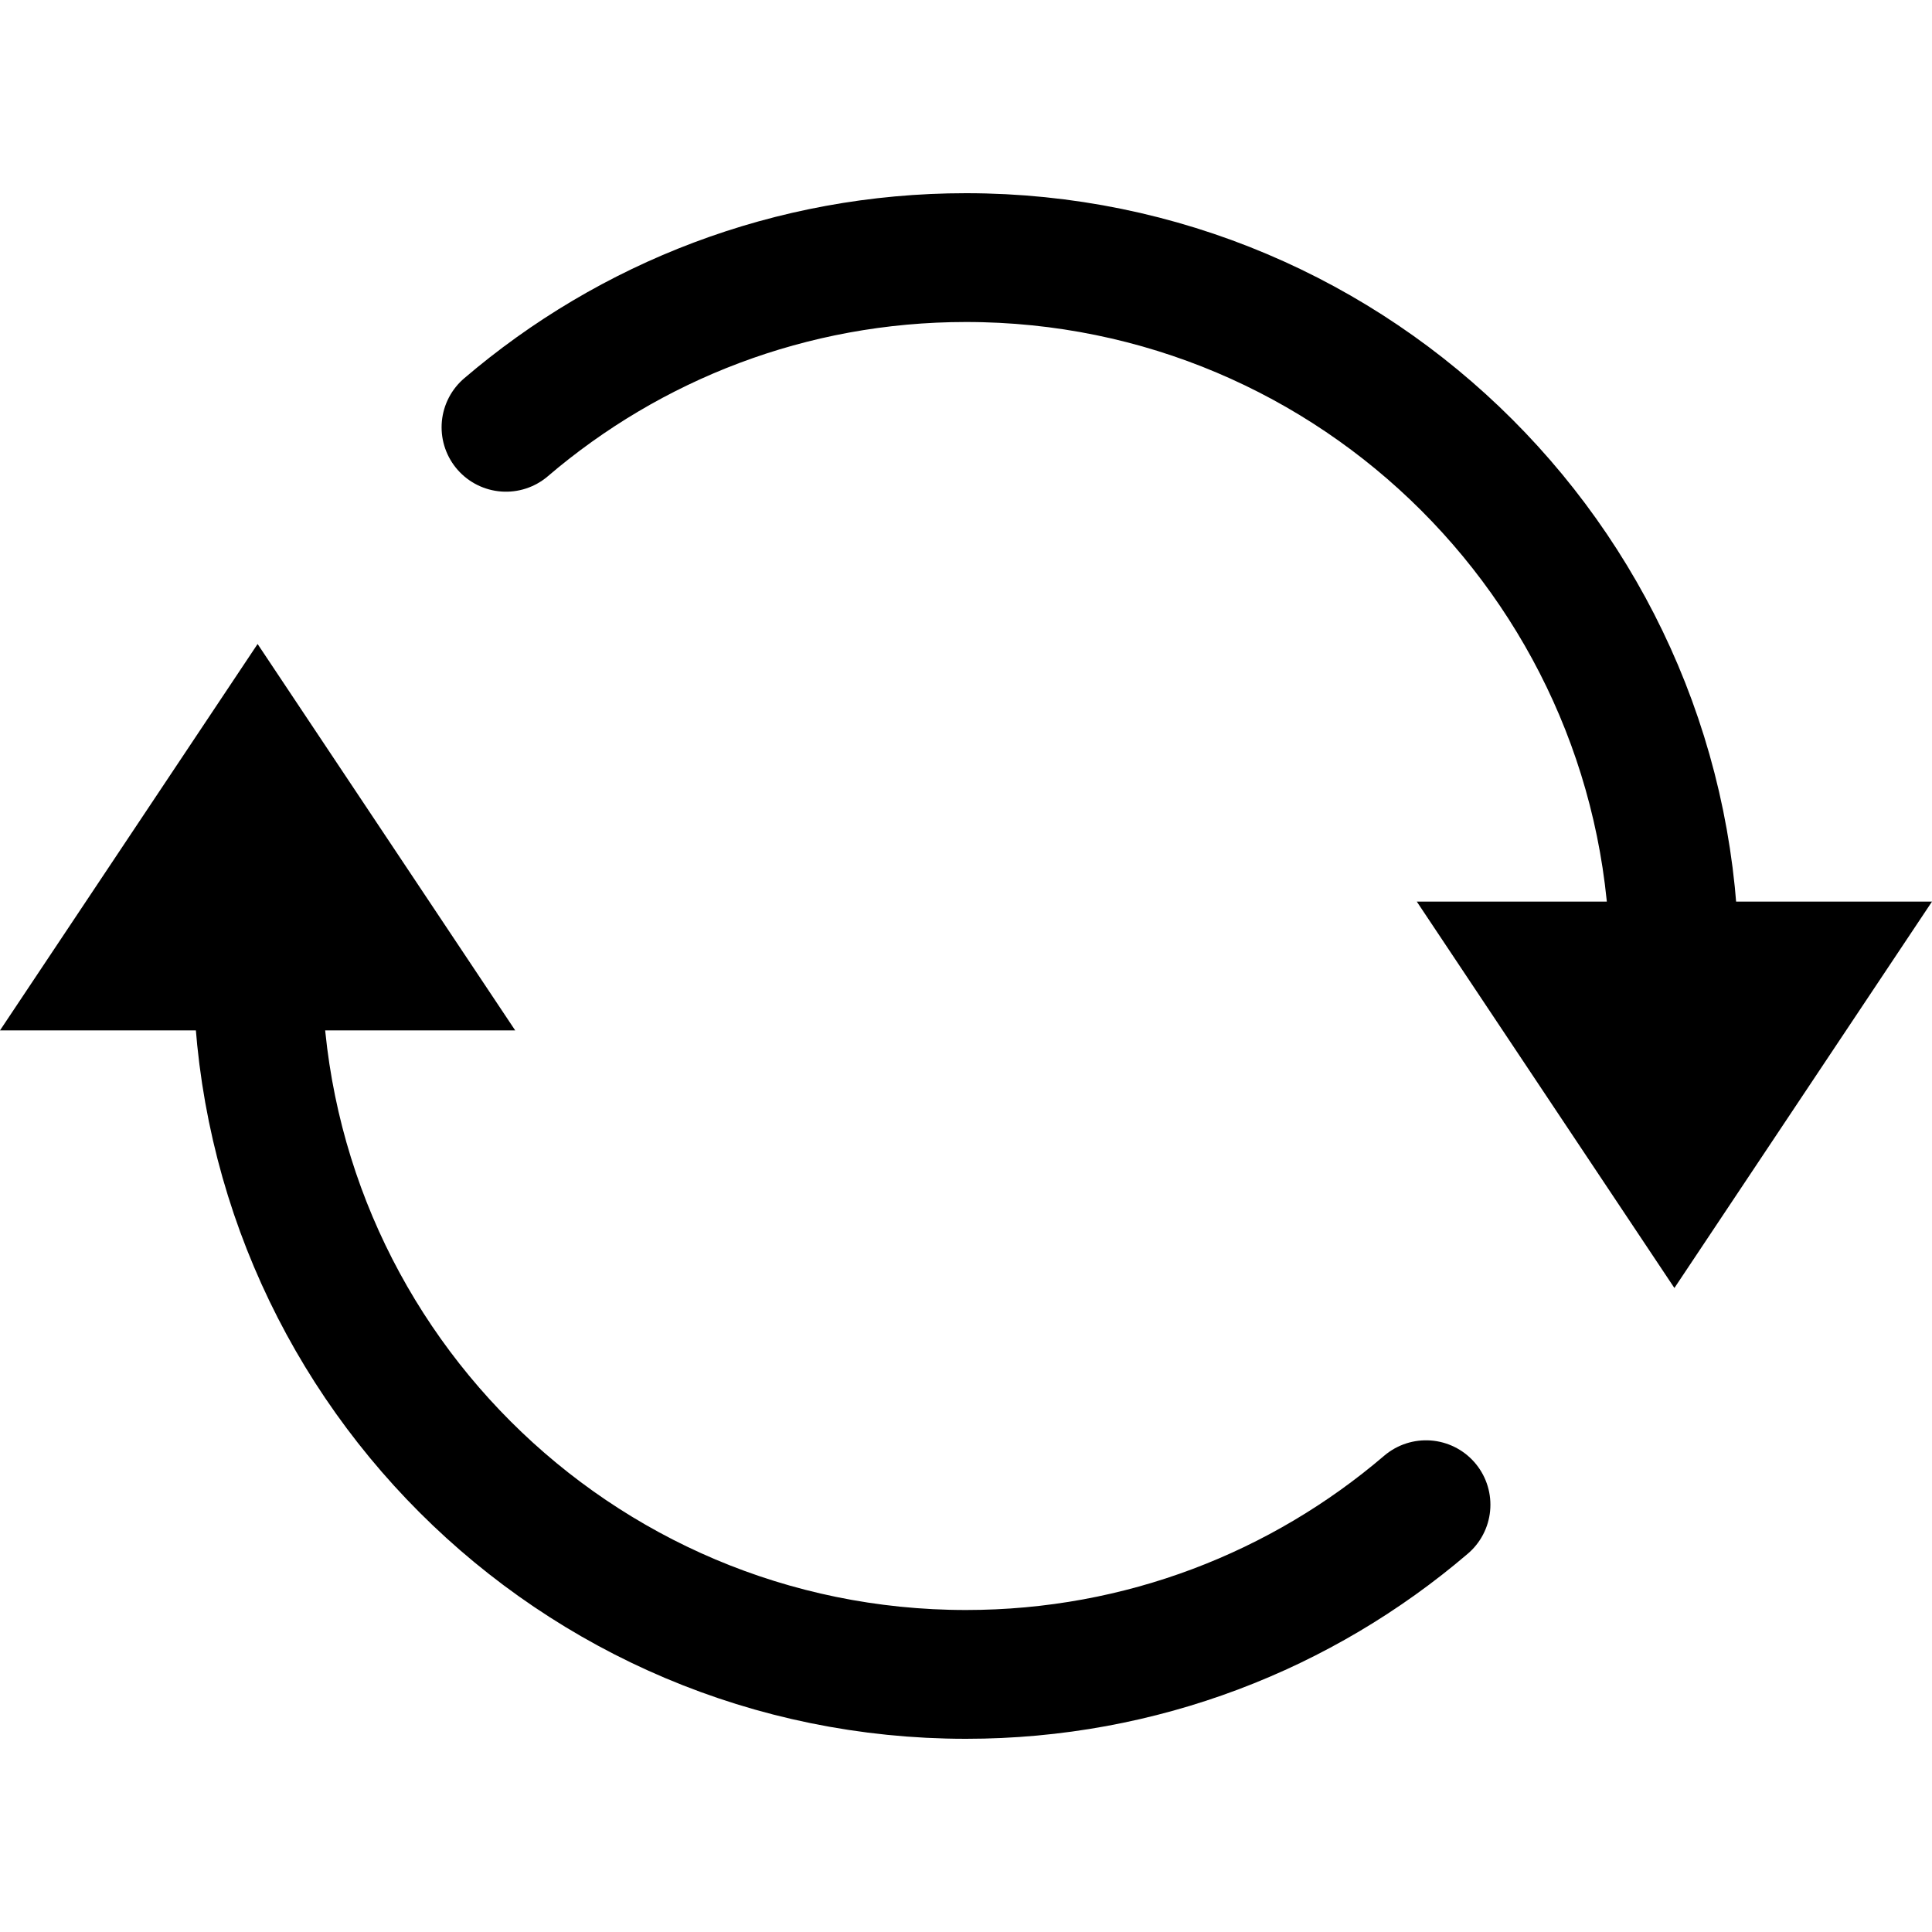
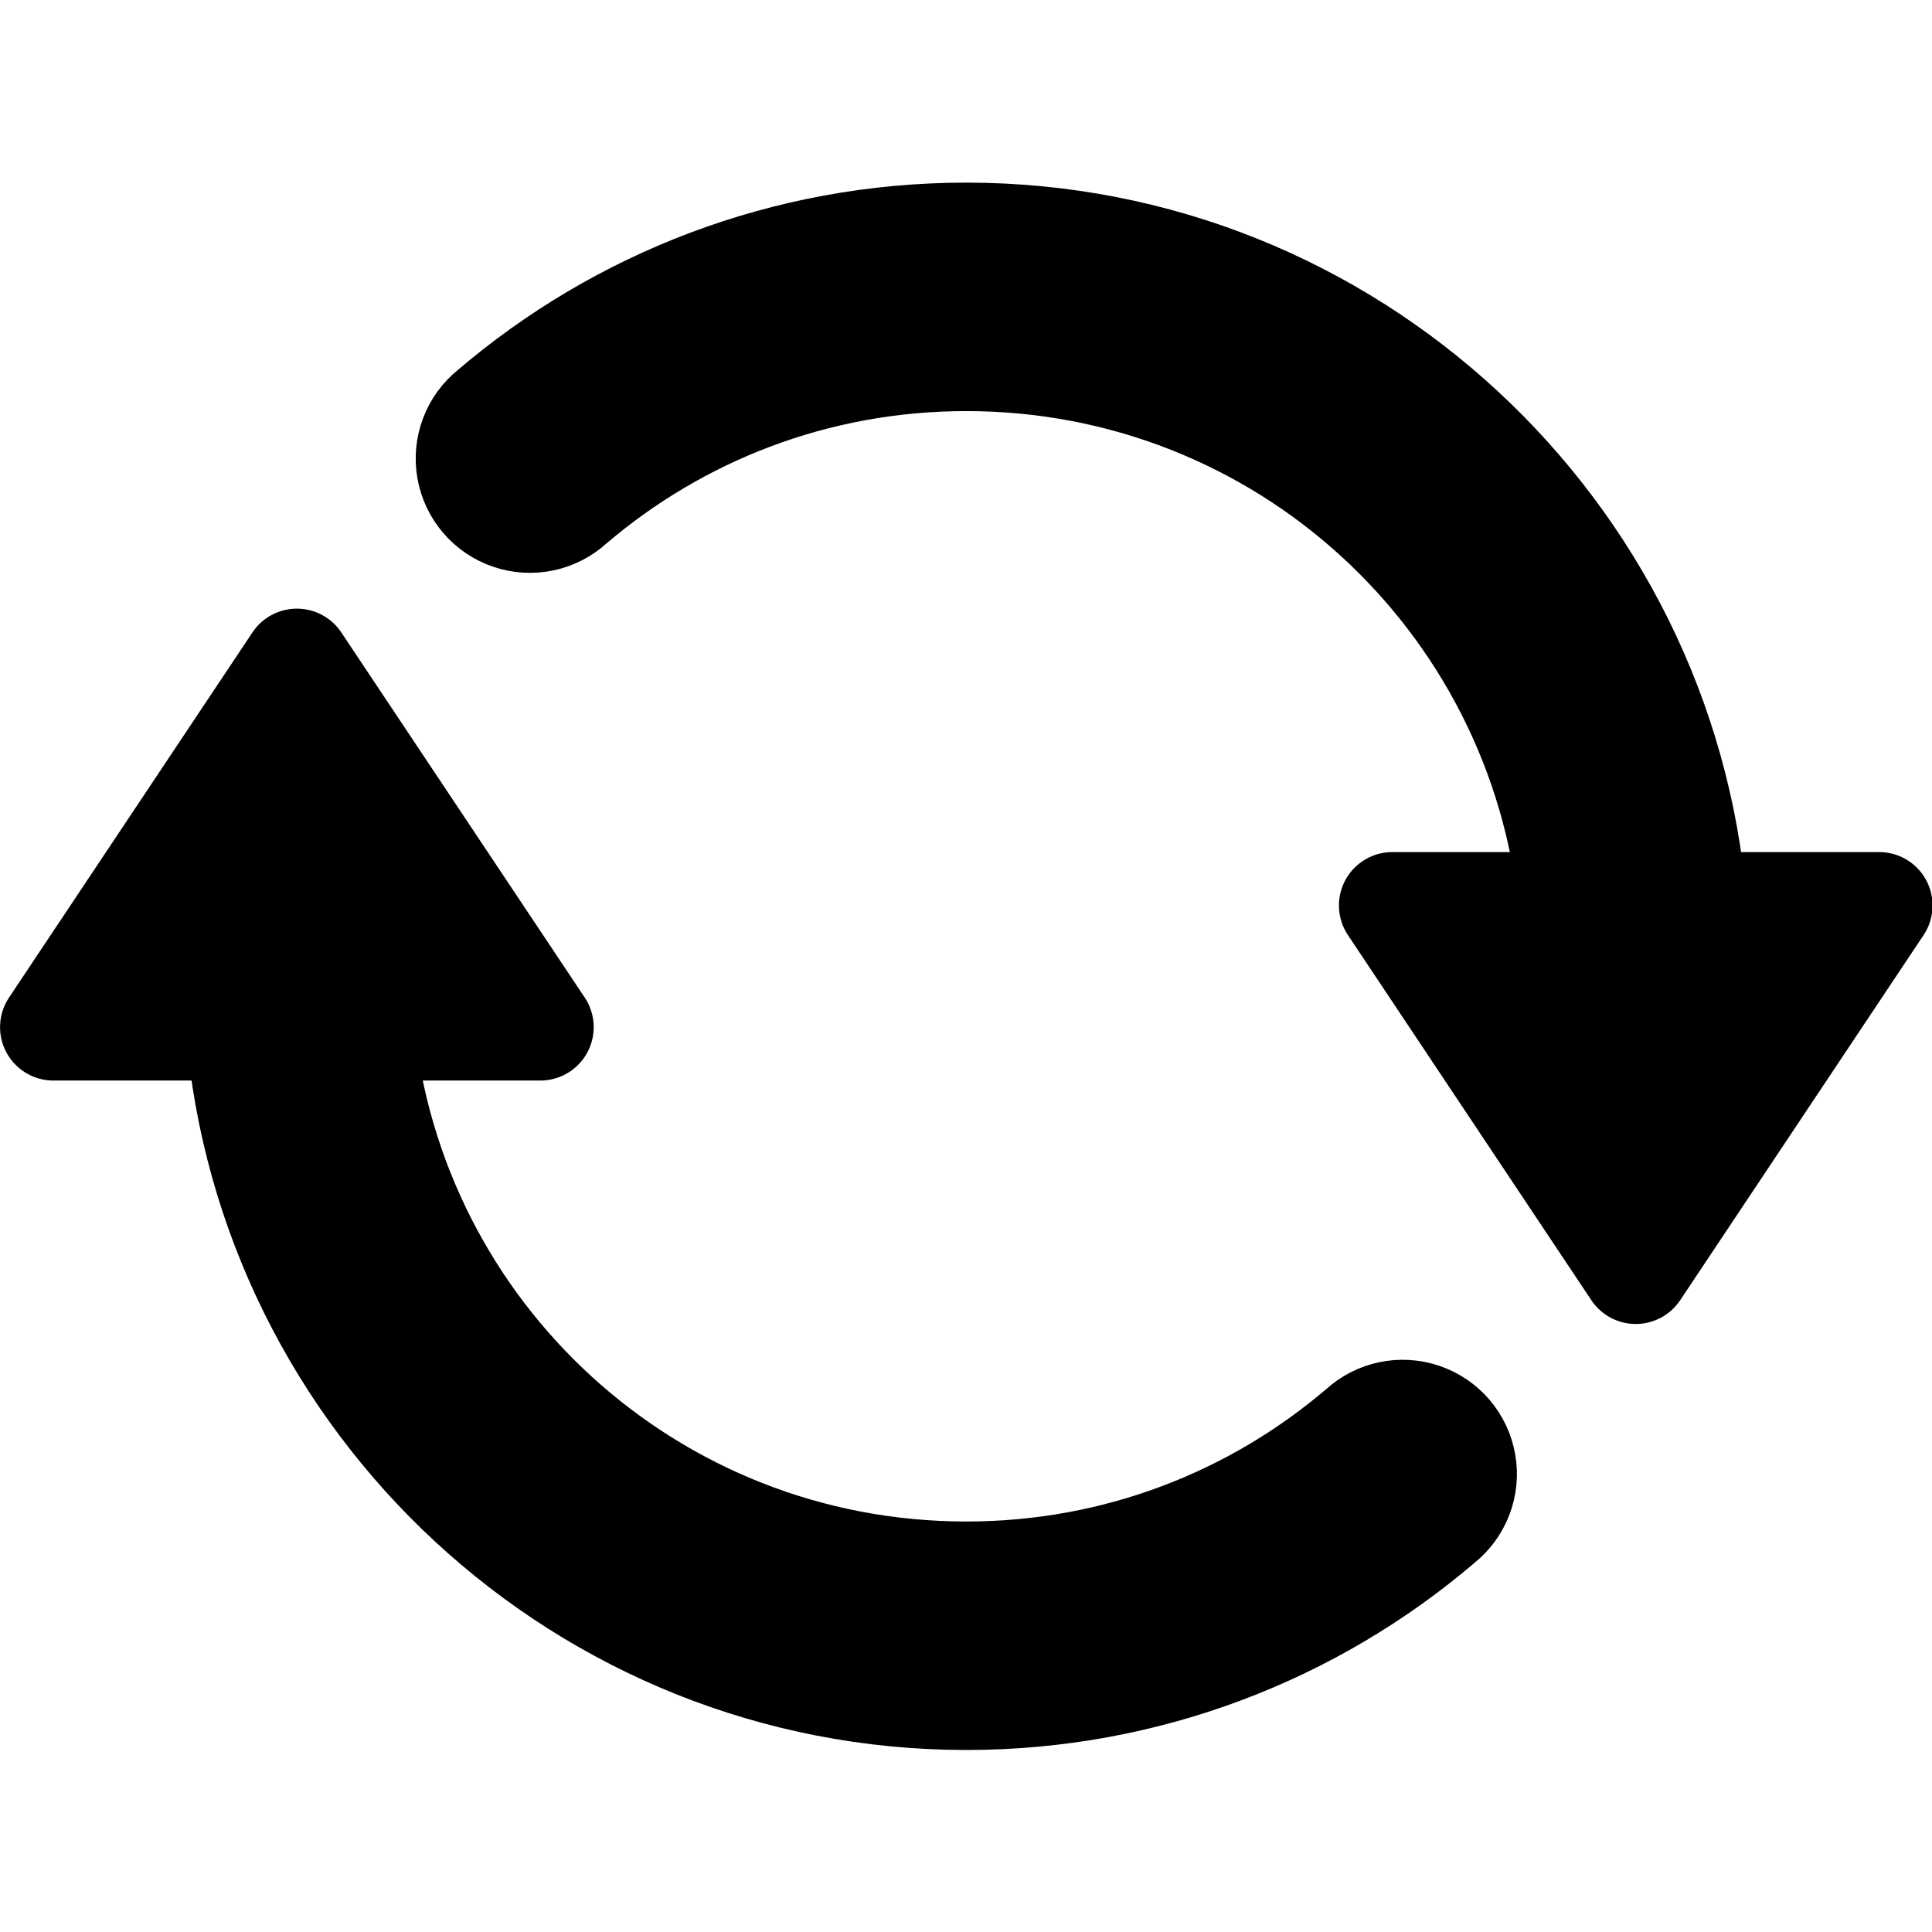
- <svg xmlns="http://www.w3.org/2000/svg" fill="#000000" viewBox="0 0 30 30" width="480px" height="480px">
-   <path fill="none" stroke="#000000" stroke-linecap="round" stroke-miterlimit="10" stroke-width="2" d="M22.143 23.365C20.221 25.008 17.726 26 15 26 8.925 26 4 21.075 4 15M7.857 6.635C9.779 4.992 12.274 4 15 4c6.075 0 11 4.925 11 11" />
-   <path d="M26 20L22 14 30 14zM4 10L8 16 0 16z" />
+ <svg xmlns="http://www.w3.org/2000/svg" width="480pt" height="480pt" viewBox="0 0 480 480" version="1.1">
+   <g id="surface512612">
+     <path style="fill-rule:nonzero;fill:rgb(0%,0%,0%);fill-opacity:1;stroke-width:10;stroke-linecap:butt;stroke-linejoin:round;stroke:rgb(0%,0%,0%);stroke-opacity:1;stroke-miterlimit:10;" d="M 153.611 79.8 L 170.999 79.8 L 148.201 114 L 125.401 79.8 L 142.222 79.8 C 139.371 50.946 115.12 28.499 85.501 28.499 C 71.345 28.499 58.448 33.63 48.484 42.149 C 46.948 43.557 44.766 44.016 42.792 43.343 C 40.819 42.672 39.372 40.977 39.014 38.924 C 38.657 36.87 39.45 34.786 41.08 33.487 C 53.025 23.276 68.579 17.1 85.501 17.1 C 121.283 17.1 150.697 44.754 153.611 79.8 Z M 45.601 91.2 L 28.778 91.2 C 31.629 120.054 55.879 142.5 85.501 142.5 C 99.655 142.5 112.552 137.37 122.517 128.851 C 124.053 127.443 126.235 126.985 128.207 127.657 C 130.181 128.328 131.63 130.023 131.986 132.077 C 132.342 134.13 131.55 136.214 129.92 137.513 C 117.974 147.725 102.421 153.9 85.501 153.9 C 49.717 153.9 20.304 126.246 17.39 91.2 L 0 91.2 L 22.8 57 Z M 45.601 91.2 " transform="matrix(2.652632,0,0,2.652632,13.2766,13.2766)" />
+     <path style=" stroke:none;fill-rule:nonzero;fill:rgb(0%,0%,0%);fill-opacity:1;" d="M 240.078 58.637 C 195.191 58.637 153.934 75.02 122.246 102.105 C 117.922 105.551 115.82 111.078 116.766 116.527 C 117.715 121.973 121.555 126.469 126.789 128.25 C 132.023 130.035 137.812 128.816 141.887 125.082 C 168.316 102.484 202.527 88.875 240.078 88.875 C 318.648 88.875 382.977 148.418 390.539 224.957 L 345.918 224.957 L 406.398 315.676 L 466.875 224.957 L 420.75 224.957 C 413.02 131.992 334.996 58.637 240.078 58.637 Z M 73.758 164.477 L 13.277 255.195 L 59.406 255.195 C 67.137 348.16 145.156 421.516 240.078 421.516 C 284.961 421.516 326.219 405.137 357.906 378.047 C 362.23 374.602 364.332 369.074 363.387 363.629 C 362.441 358.18 358.598 353.684 353.363 351.902 C 348.133 350.121 342.344 351.336 338.27 355.07 C 311.836 377.668 277.625 391.277 240.078 391.277 C 161.504 391.277 97.176 331.734 89.613 255.195 L 134.238 255.195 Z M 73.758 164.477 " />
+   </g>
</svg>
